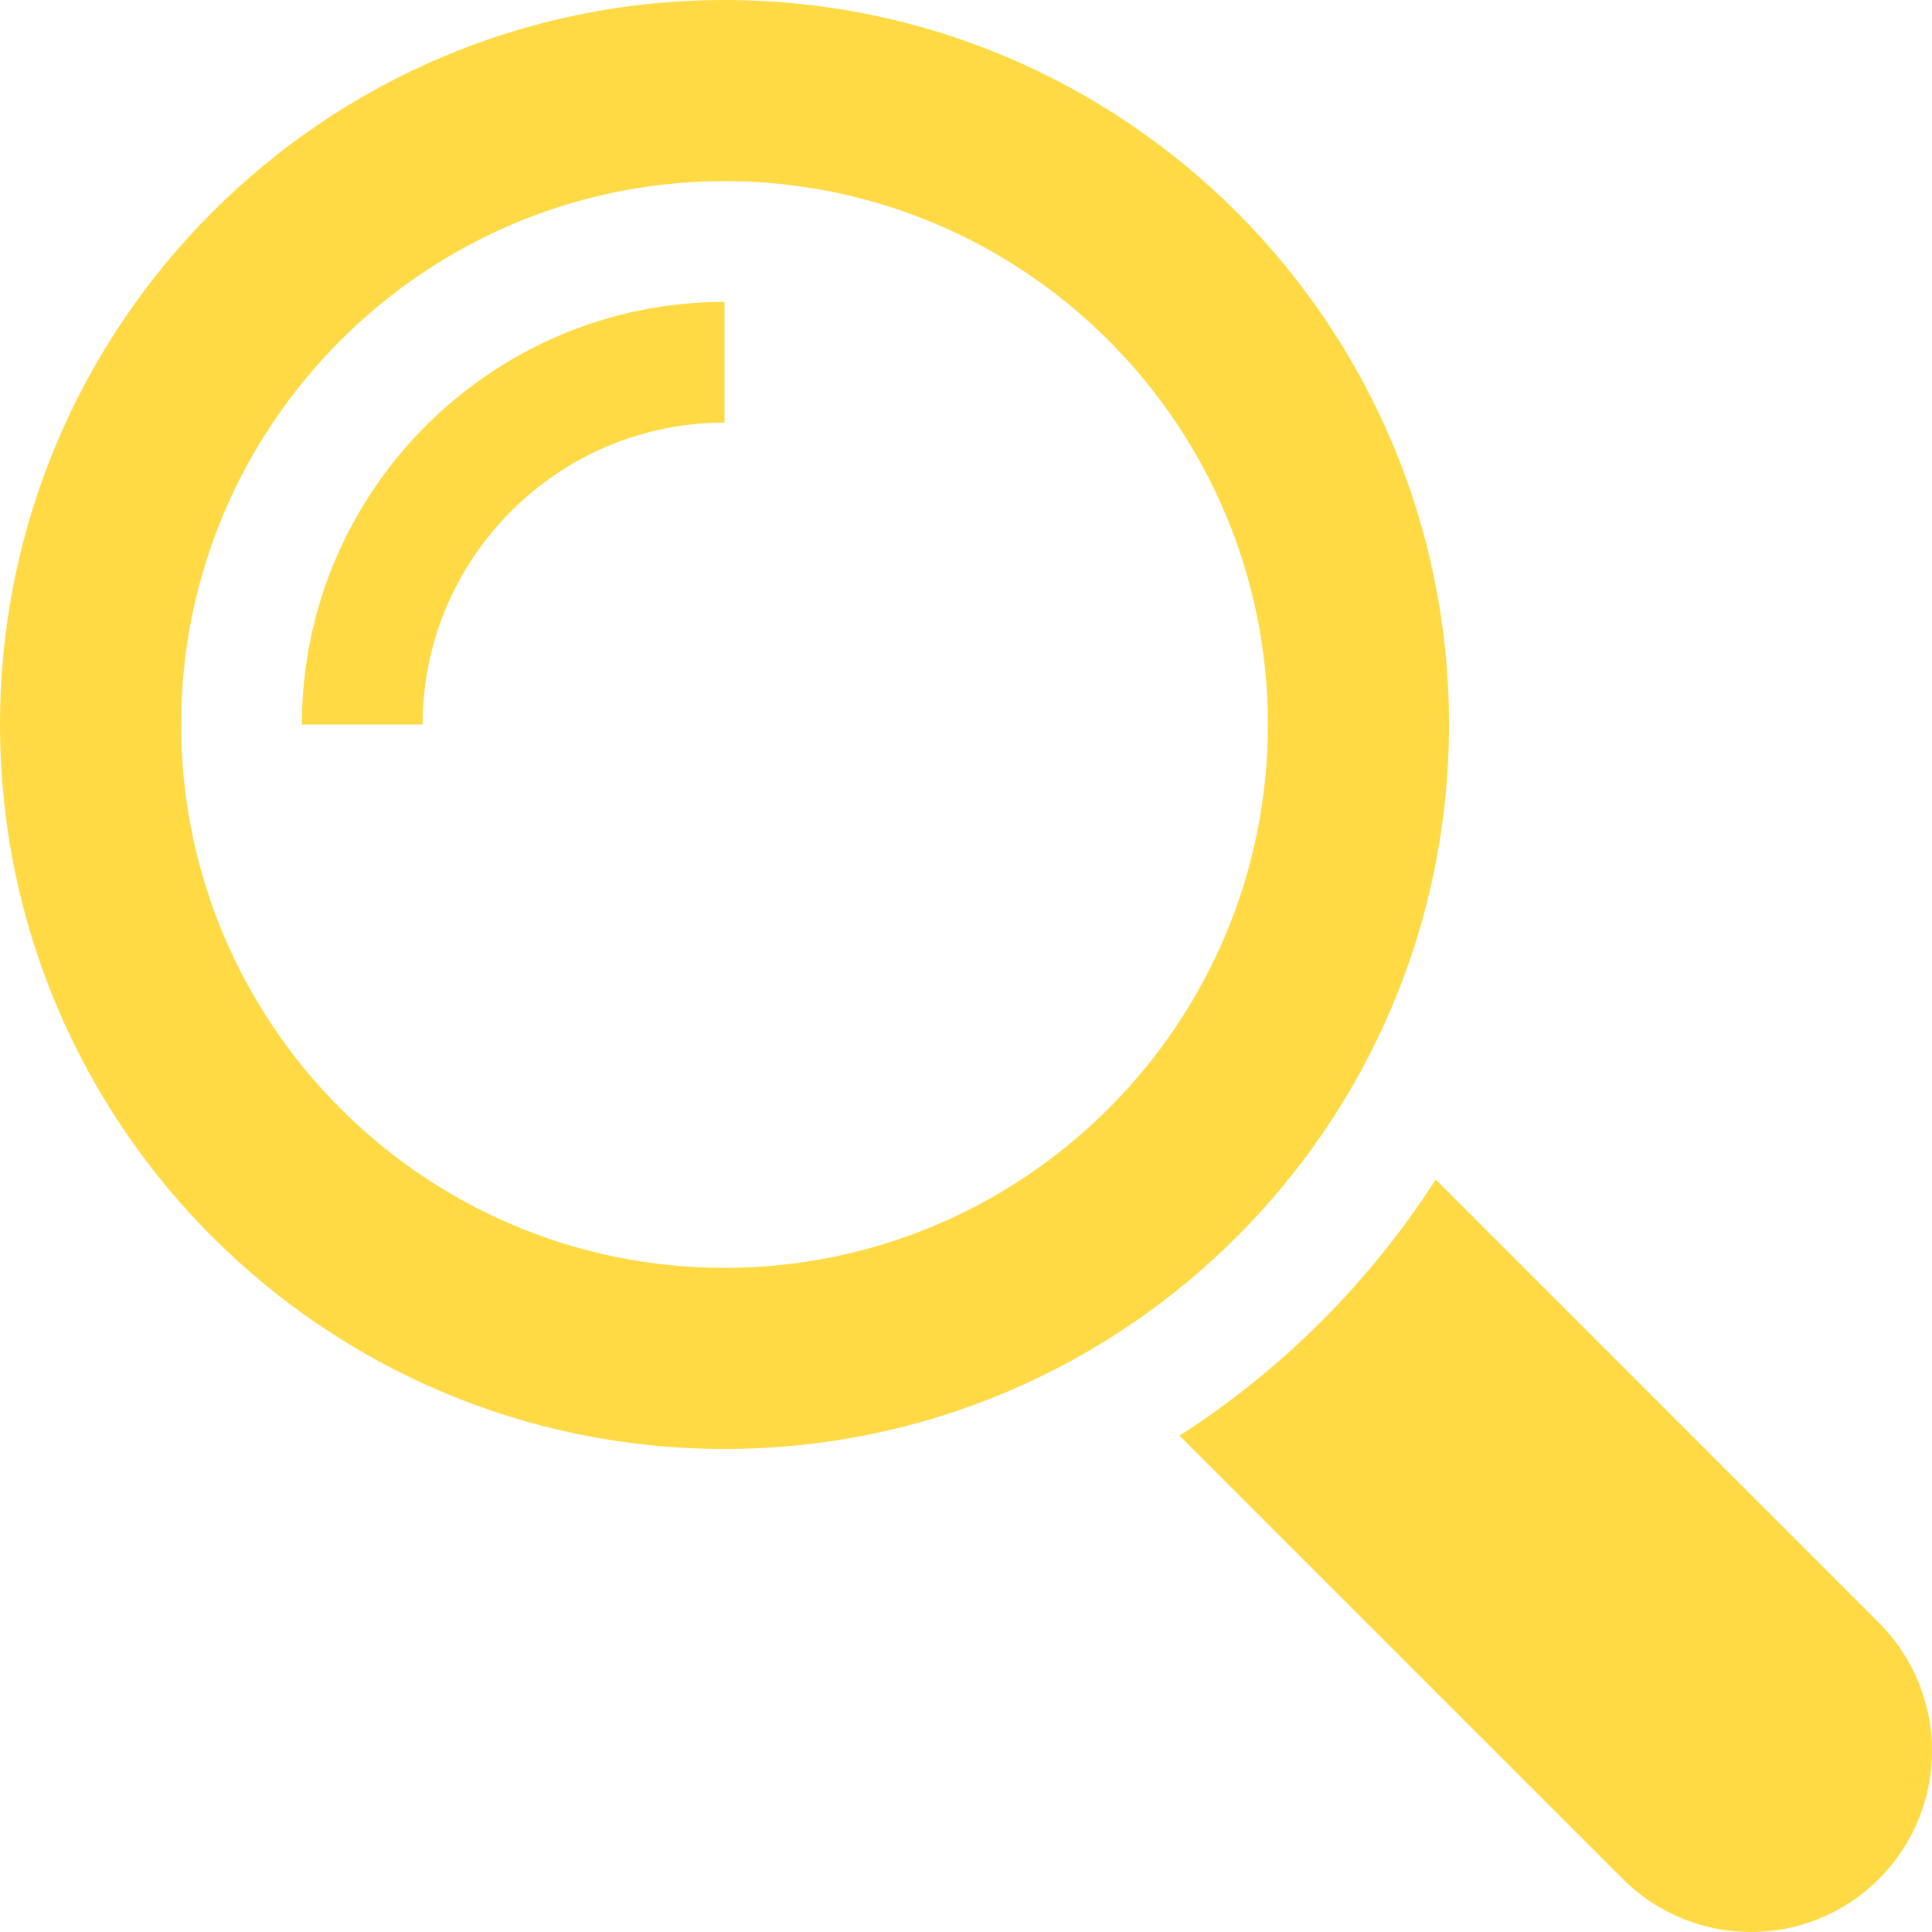
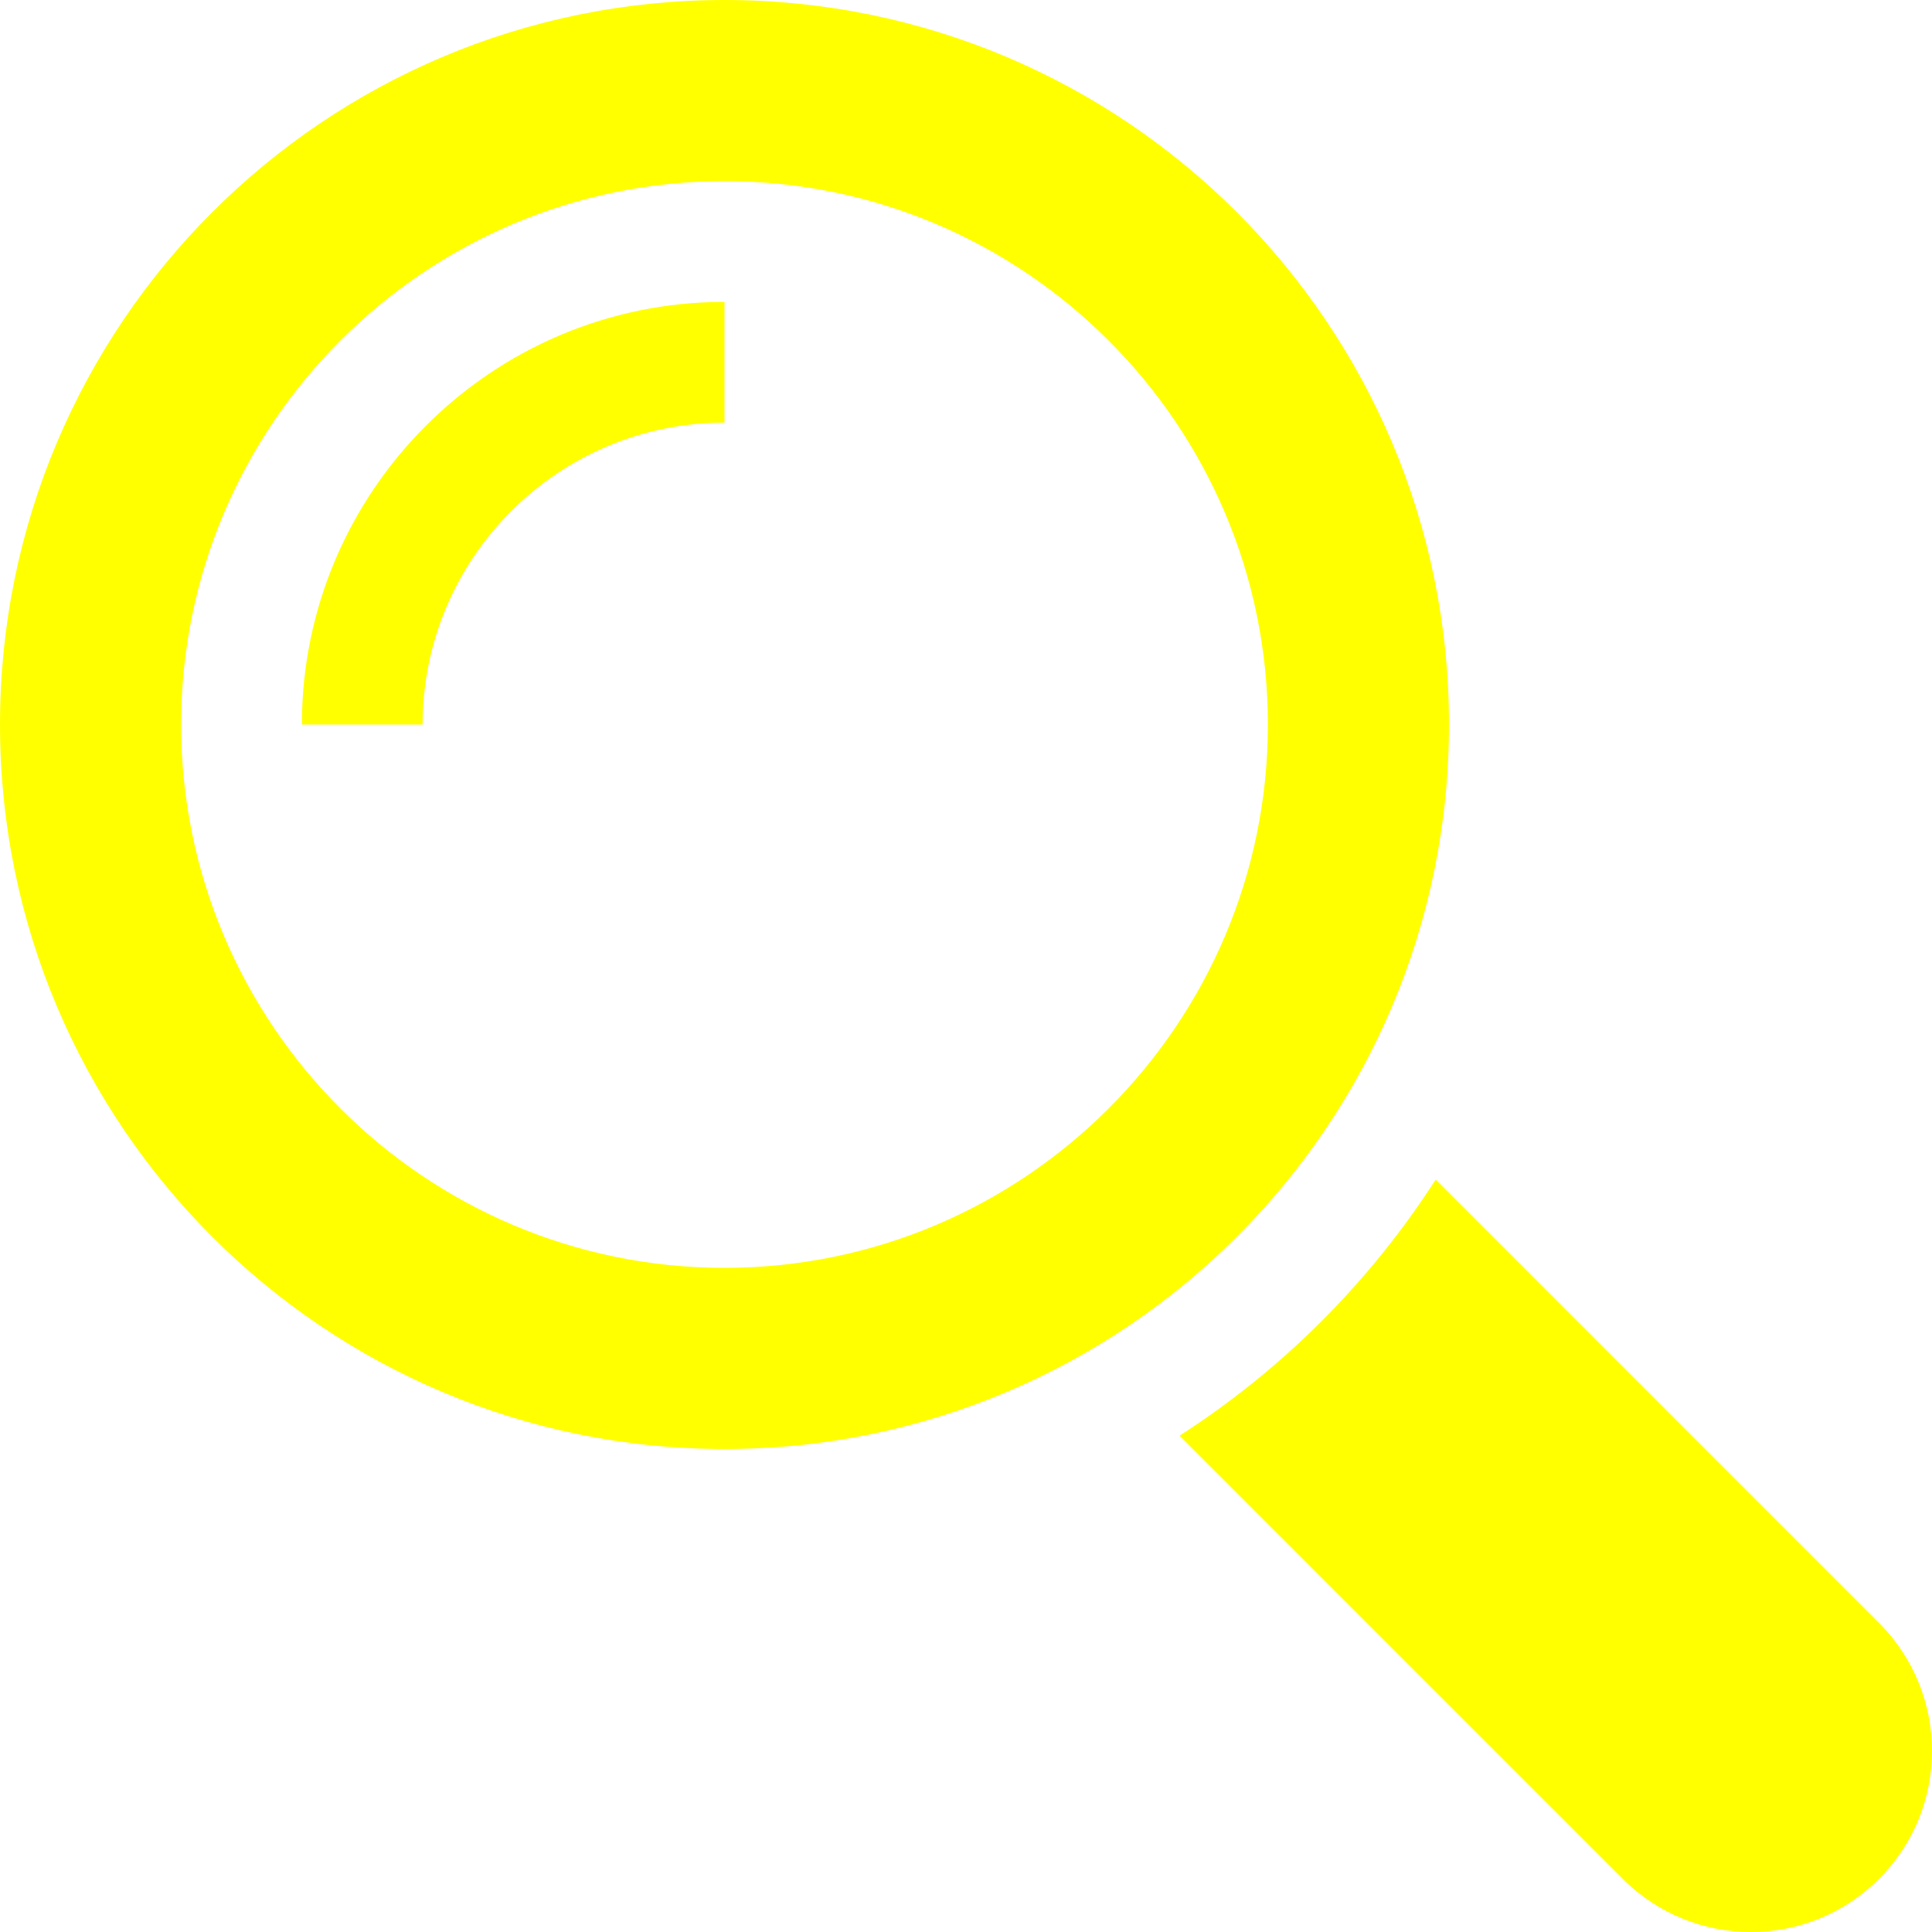
<svg xmlns="http://www.w3.org/2000/svg" version="1.1" id="Capa_1" x="0px" y="0px" width="512px" height="512px" viewBox="0 0 485.213 485.213" style="enable-background:new 0 0 485.213 485.213;" xml:space="preserve">
-   <g>
-     <g>
-       <path d="M471.882,407.567L360.567,296.243c-16.586,25.795-38.536,47.734-64.331,64.321l111.324,111.324    c17.772,17.768,46.587,17.768,64.321,0C489.654,454.149,489.654,425.334,471.882,407.567z" fill="#FFDA44" />
-       <path d="M363.909,181.955C363.909,81.473,282.44,0,181.956,0C81.474,0,0.001,81.473,0.001,181.955s81.473,181.951,181.955,181.951    C282.44,363.906,363.909,282.437,363.909,181.955z M181.956,318.416c-75.252,0-136.465-61.208-136.465-136.46    c0-75.252,61.213-136.465,136.465-136.465c75.25,0,136.468,61.213,136.468,136.465    C318.424,257.208,257.206,318.416,181.956,318.416z" fill="#FFDA44" />
-       <path d="M75.817,181.955h30.322c0-41.803,34.014-75.814,75.816-75.814V75.816C123.438,75.816,75.817,123.437,75.817,181.955z" fill="#FFDA44" />
+   <defs id="defs45" />
+   <g id="g3" style="fill:#ffff00">
+     <g id="g5" style="fill:#ffff00">
+       <path d="M471.882,407.567L360.567,296.243c-16.586,25.795-38.536,47.734-64.331,64.321l111.324,111.324    c17.772,17.768,46.587,17.768,64.321,0C489.654,454.149,489.654,425.334,471.882,407.567z" fill="#FFDA44" id="path7" style="fill:#ffff00" />
+       <path d="M363.909,181.955C363.909,81.473,282.44,0,181.956,0C81.474,0,0.001,81.473,0.001,181.955s81.473,181.951,181.955,181.951    C282.44,363.906,363.909,282.437,363.909,181.955z M181.956,318.416c-75.252,0-136.465-61.208-136.465-136.46    c0-75.252,61.213-136.465,136.465-136.465c75.25,0,136.468,61.213,136.468,136.465    C318.424,257.208,257.206,318.416,181.956,318.416z" fill="#FFDA44" id="path9" style="fill:#ffff00" />
+       <path d="M75.817,181.955h30.322c0-41.803,34.014-75.814,75.816-75.814V75.816C123.438,75.816,75.817,123.437,75.817,181.955z" fill="#FFDA44" id="path11" style="fill:#ffff00" />
    </g>
  </g>
-   <g>
- </g>
-   <g>
- </g>
-   <g>
- </g>
-   <g>
- </g>
-   <g>
- </g>
-   <g>
- </g>
-   <g>
- </g>
-   <g>
- </g>
-   <g>
- </g>
-   <g>
- </g>
-   <g>
- </g>
-   <g>
- </g>
-   <g>
- </g>
-   <g>
- </g>
-   <g>
- </g>
+   <g id="g13" style="fill:#ffff00" />
+   <g id="g15" style="fill:#ffff00" />
+   <g id="g17" style="fill:#ffff00" />
+   <g id="g19" style="fill:#ffff00" />
+   <g id="g21" style="fill:#ffff00" />
+   <g id="g23" style="fill:#ffff00" />
+   <g id="g25" style="fill:#ffff00" />
+   <g id="g27" style="fill:#ffff00" />
+   <g id="g29" style="fill:#ffff00" />
+   <g id="g31" style="fill:#ffff00" />
+   <g id="g33" style="fill:#ffff00" />
+   <g id="g35" style="fill:#ffff00" />
+   <g id="g37" style="fill:#ffff00" />
+   <g id="g39" style="fill:#ffff00" />
+   <g id="g41" style="fill:#ffff00" />
</svg>
